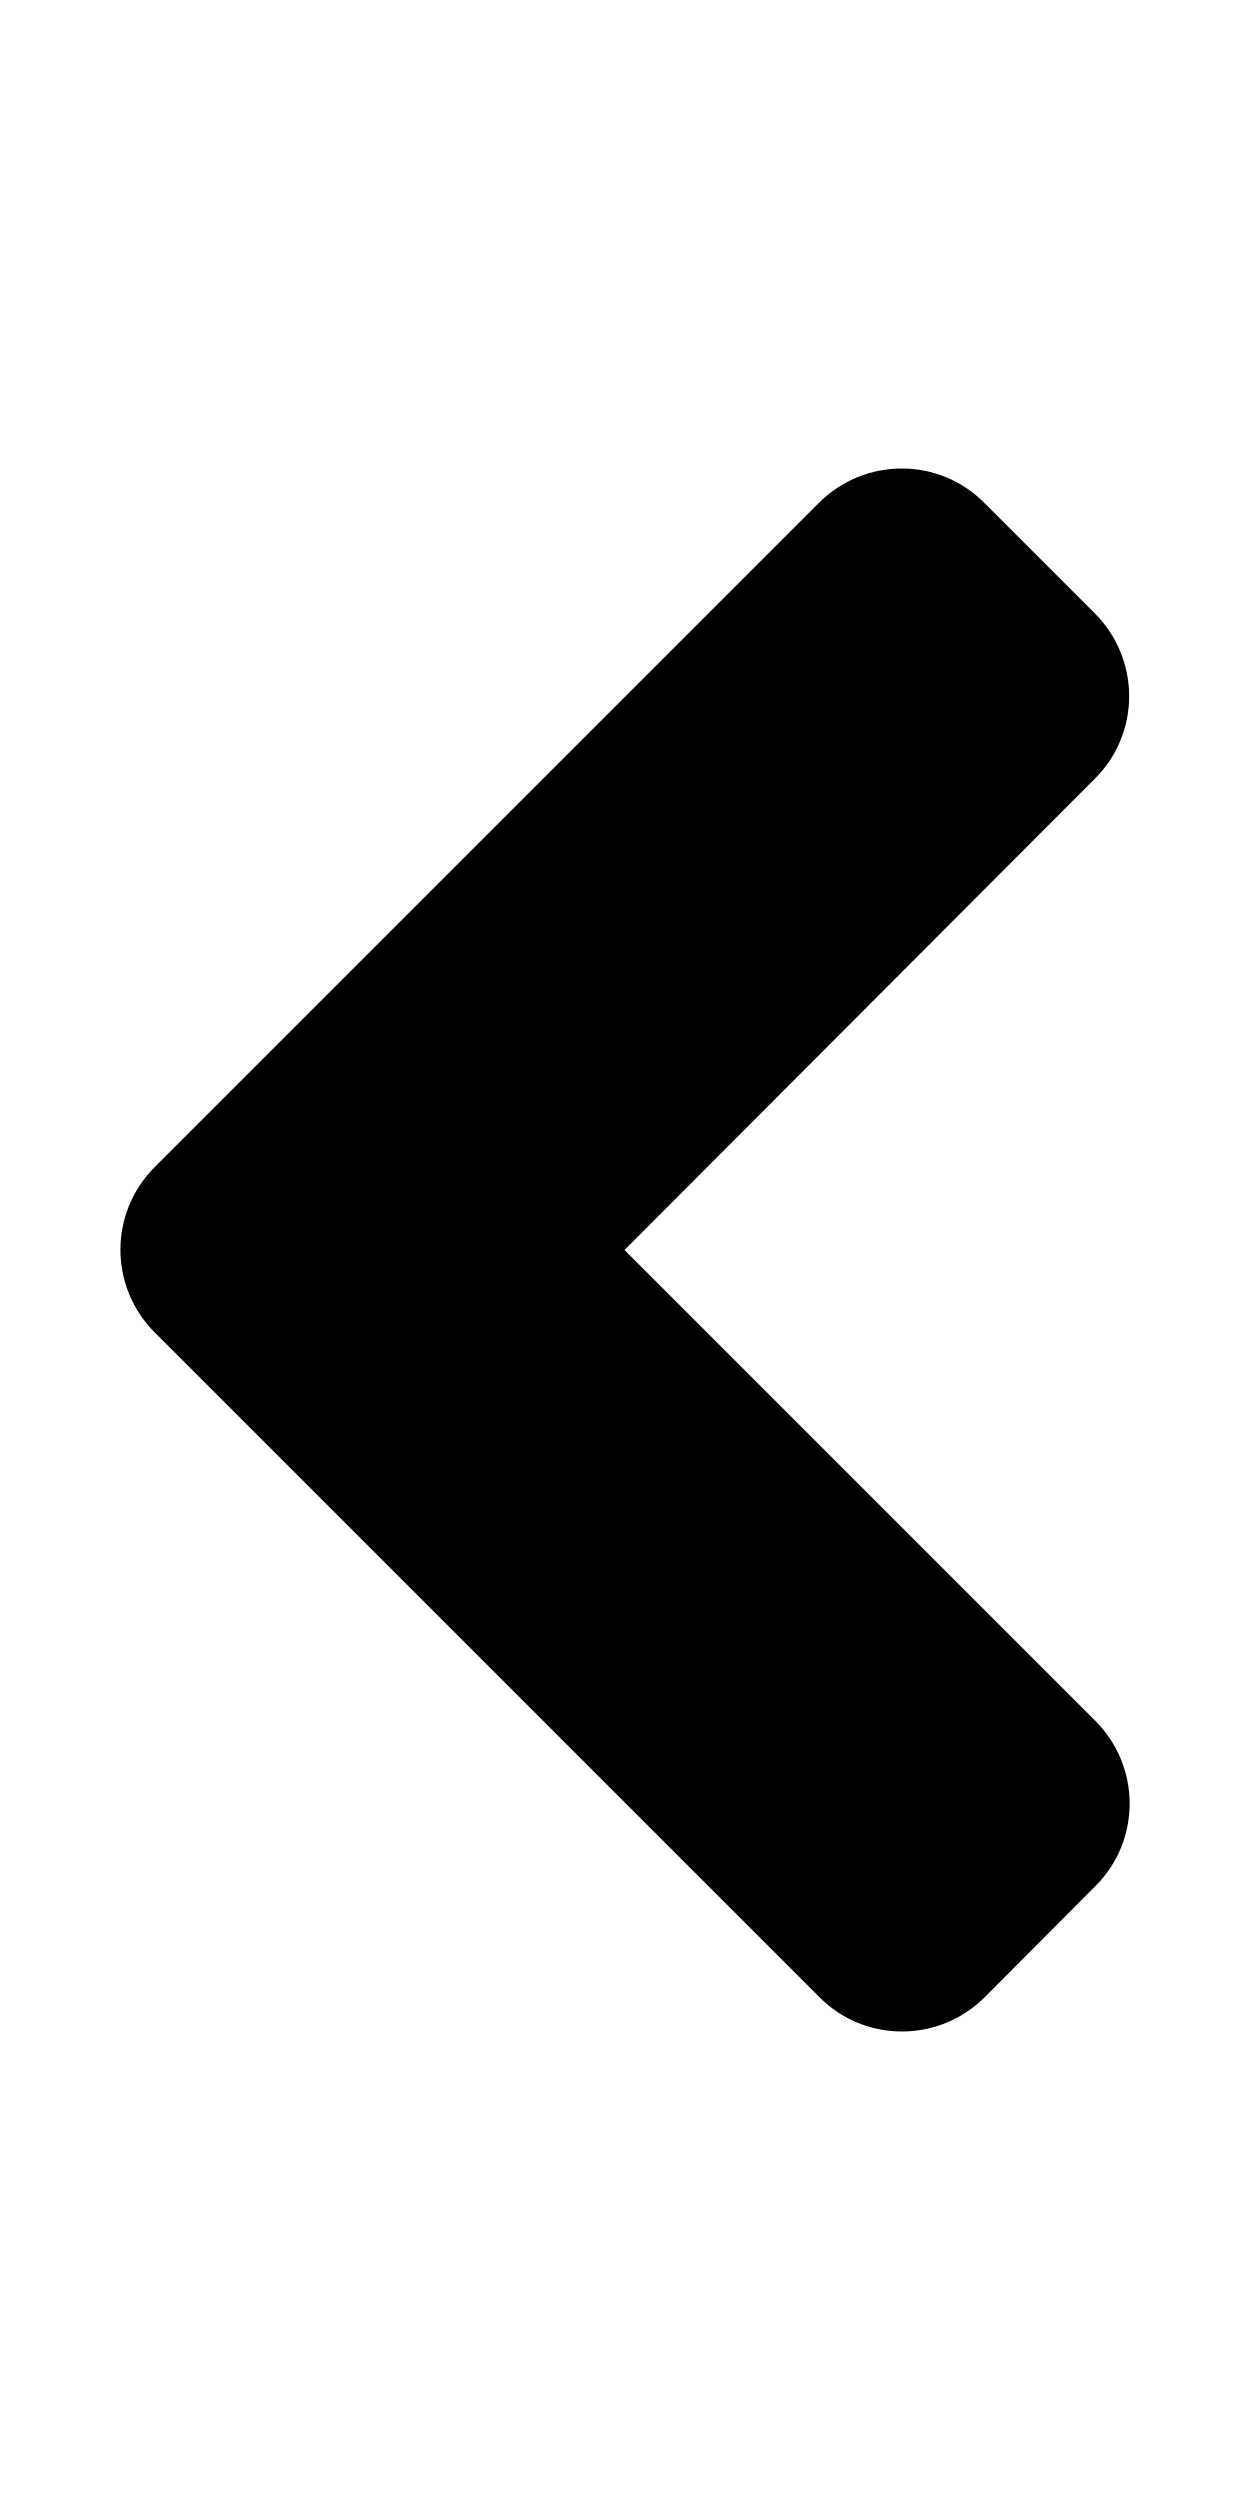
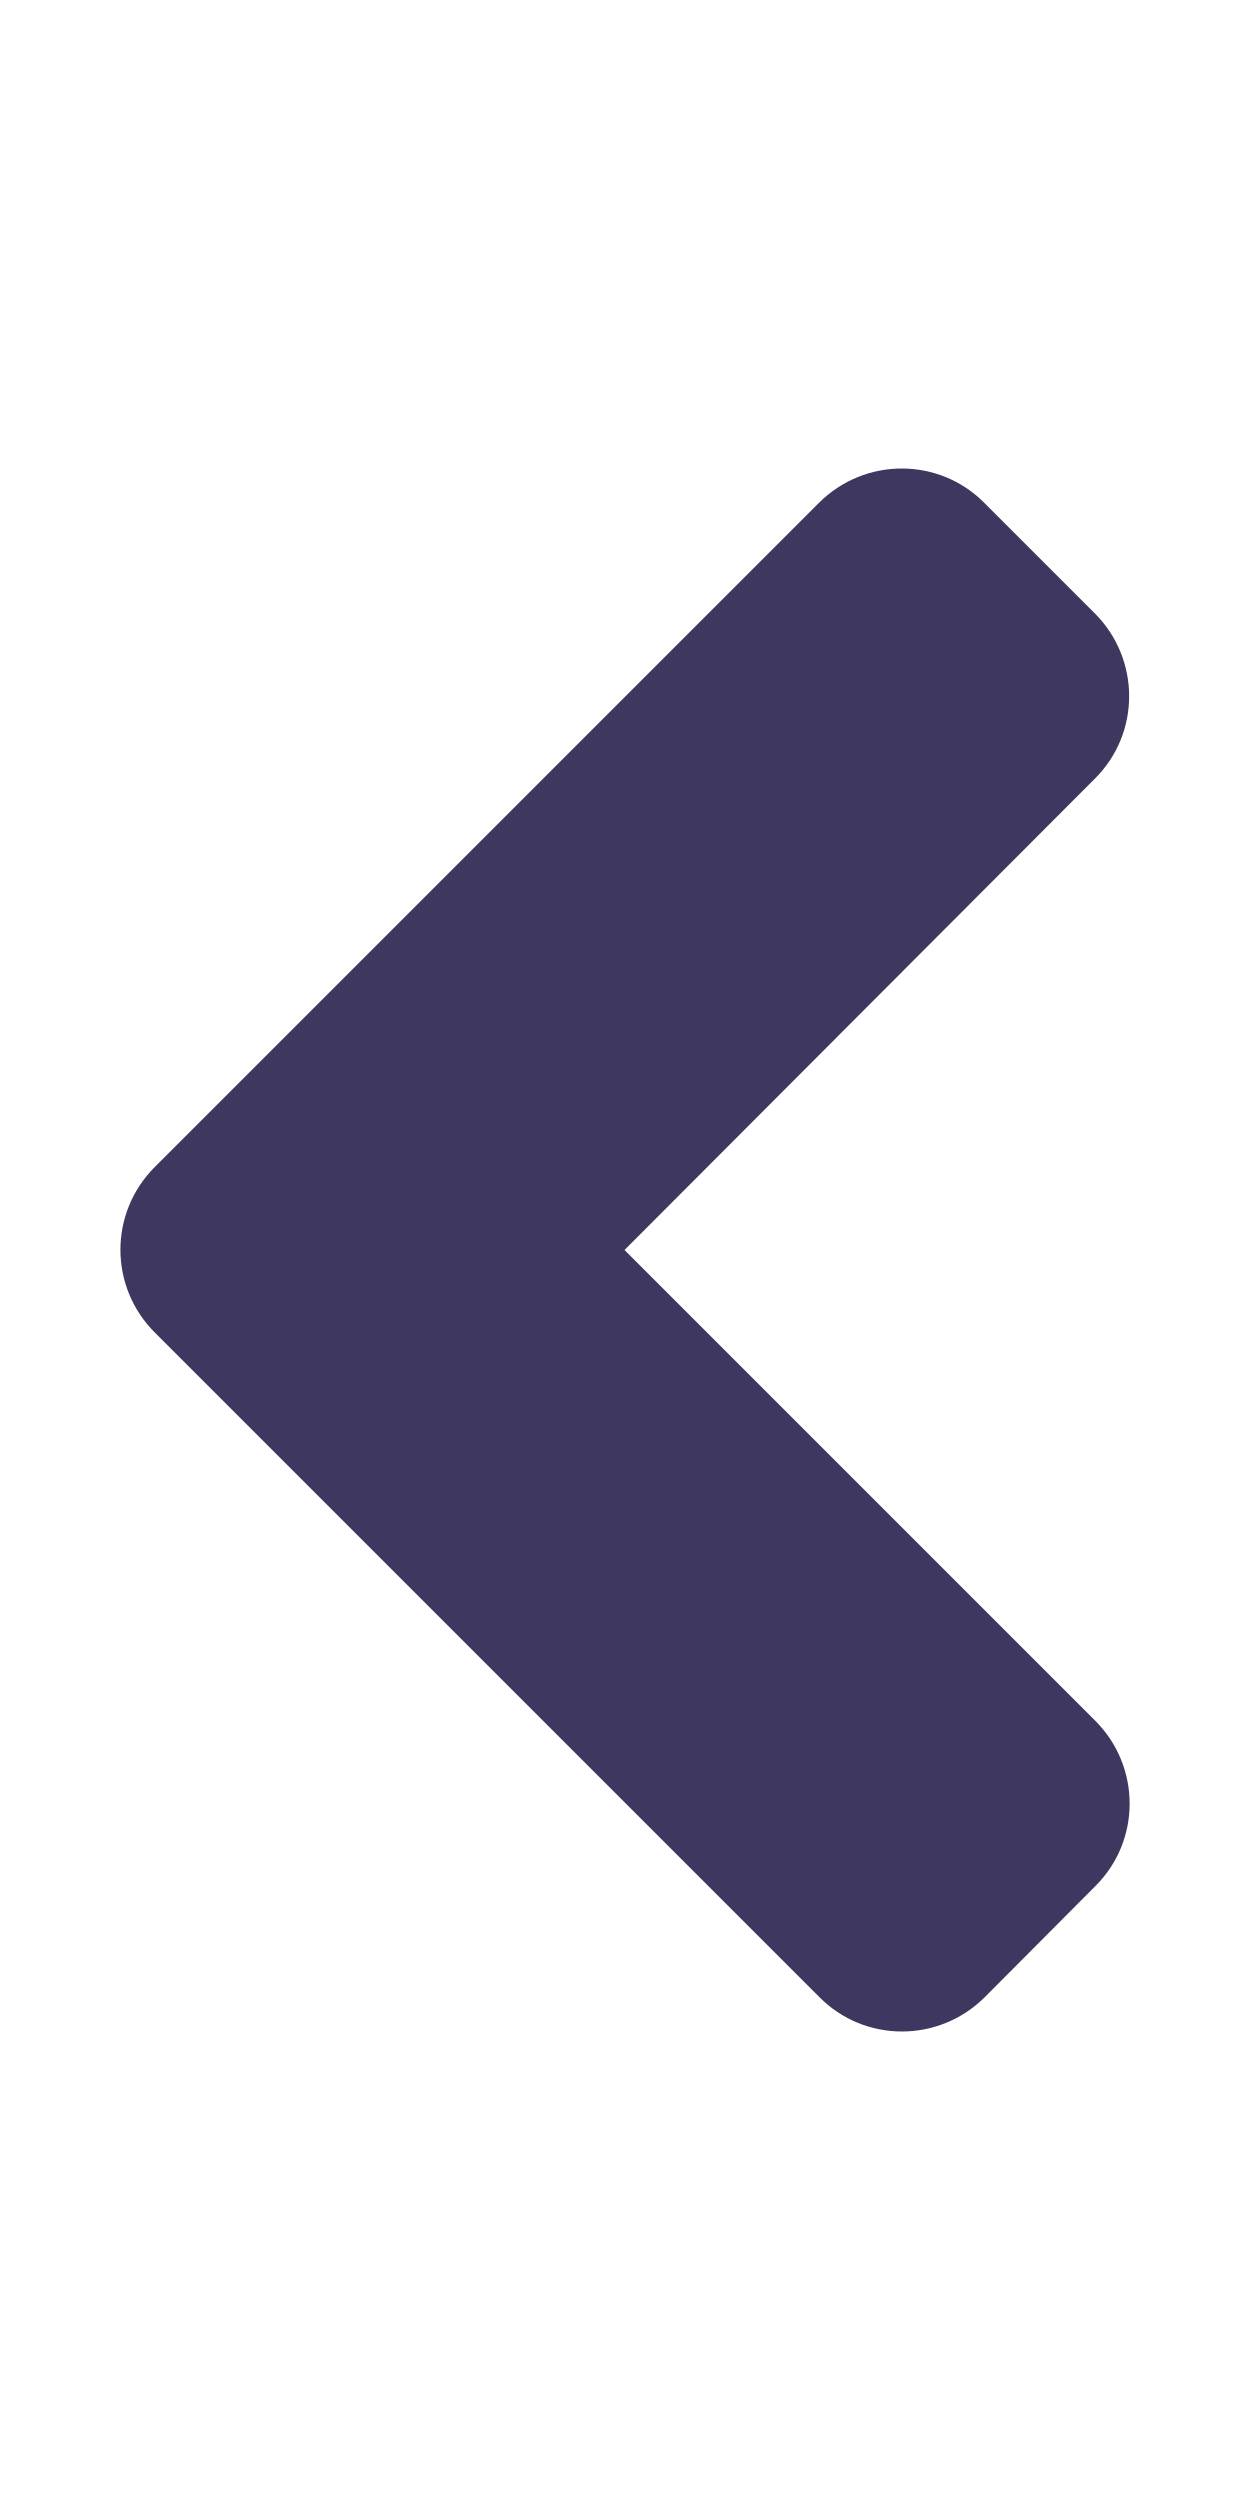
<svg xmlns="http://www.w3.org/2000/svg" viewBox="0 0 256 512">
-   <path d="M31.7 239l136-136c9.4-9.4 24.6-9.4 33.9 0l22.6 22.6c9.4 9.4 9.4 24.6 0 33.9L127.9 256l96.4 96.4c9.4 9.4 9.4 24.6 0 33.9L201.7 409c-9.4 9.4-24.6 9.4-33.9 0l-136-136c-9.5-9.4-9.5-24.6-.1-34z" />
+   <path fill="rgb(62, 55, 96)" d="M31.7 239l136-136c9.4-9.4 24.6-9.4 33.9 0l22.6 22.6c9.4 9.4 9.4 24.6 0 33.9L127.9 256l96.4 96.4c9.4 9.4 9.4 24.6 0 33.9L201.7 409c-9.4 9.4-24.6 9.4-33.9 0l-136-136c-9.5-9.4-9.5-24.6-.1-34z" />
</svg>
